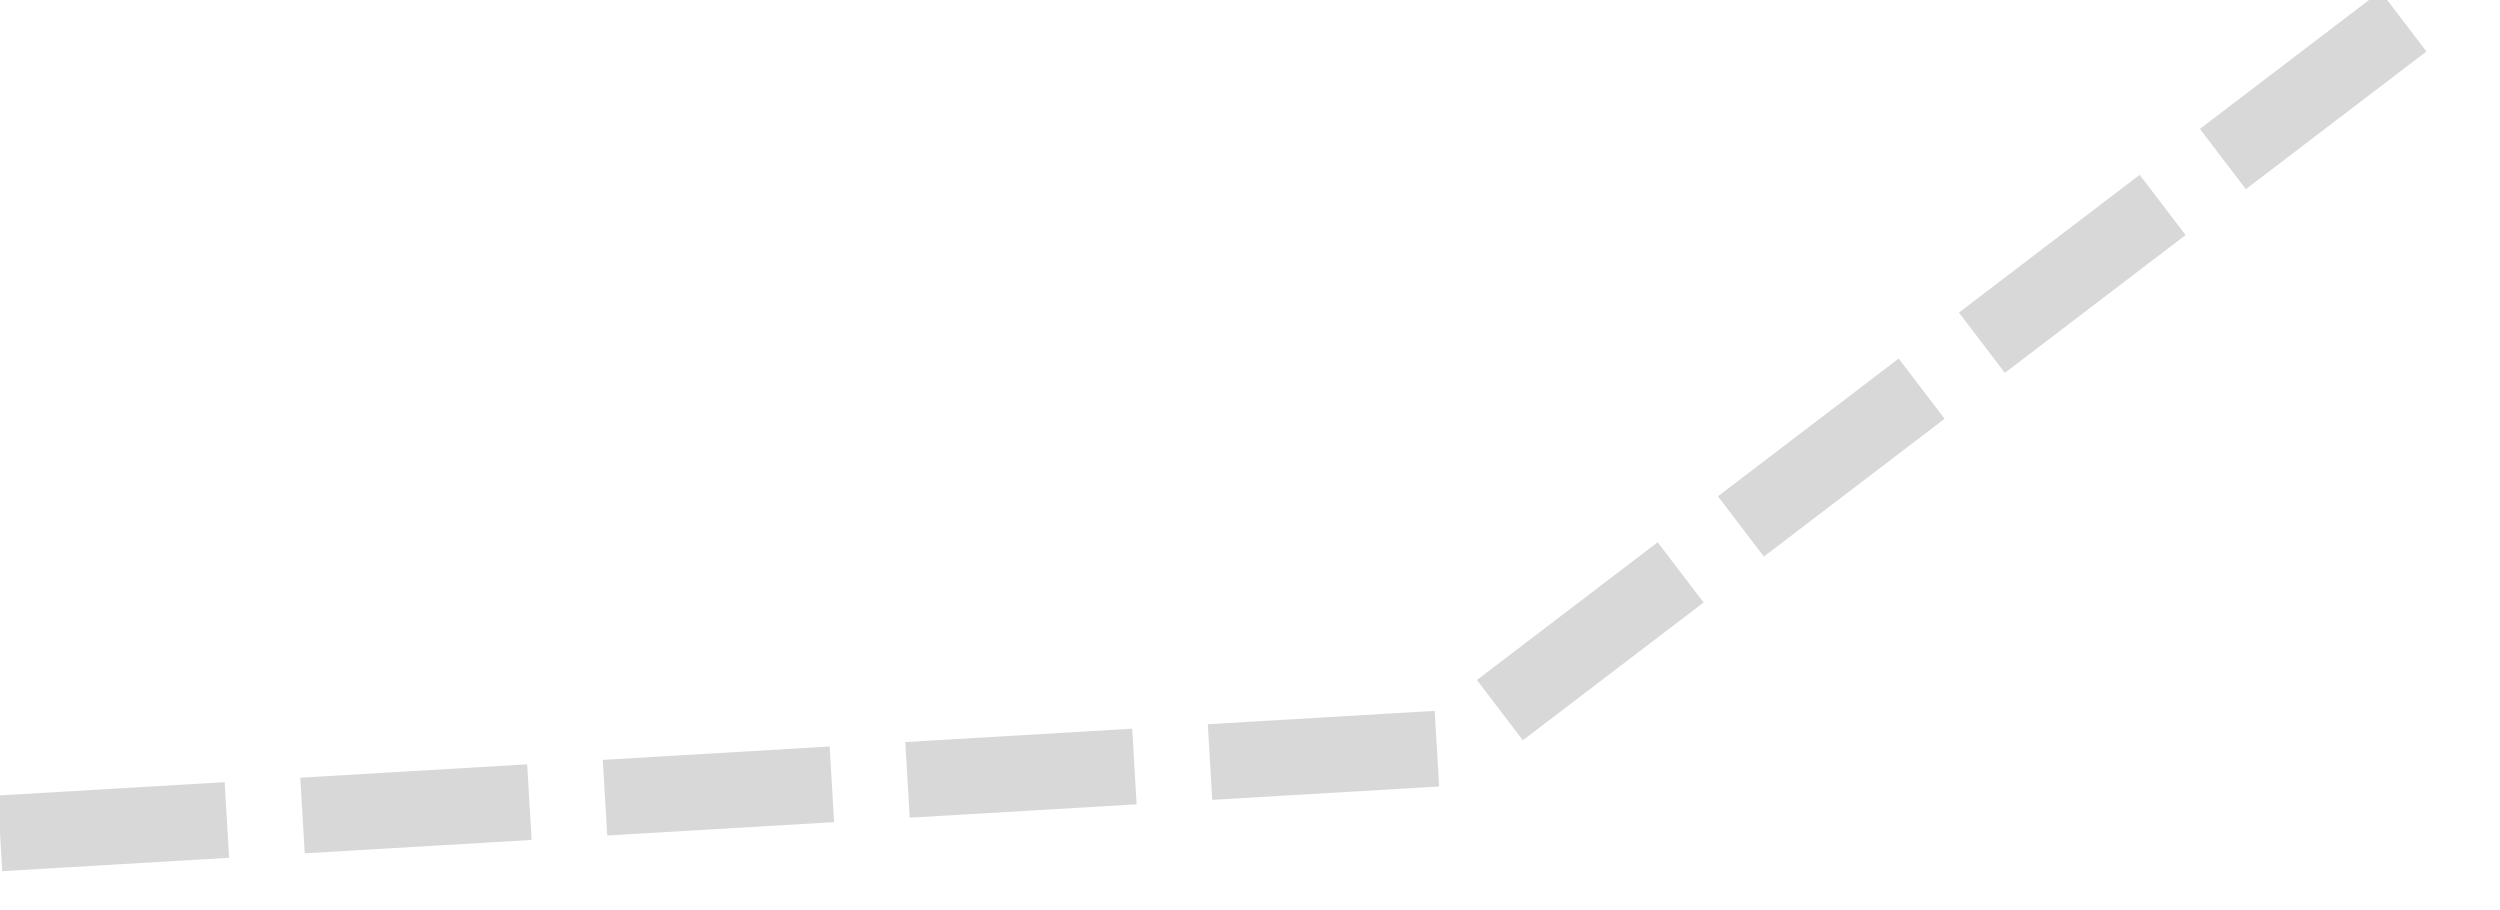
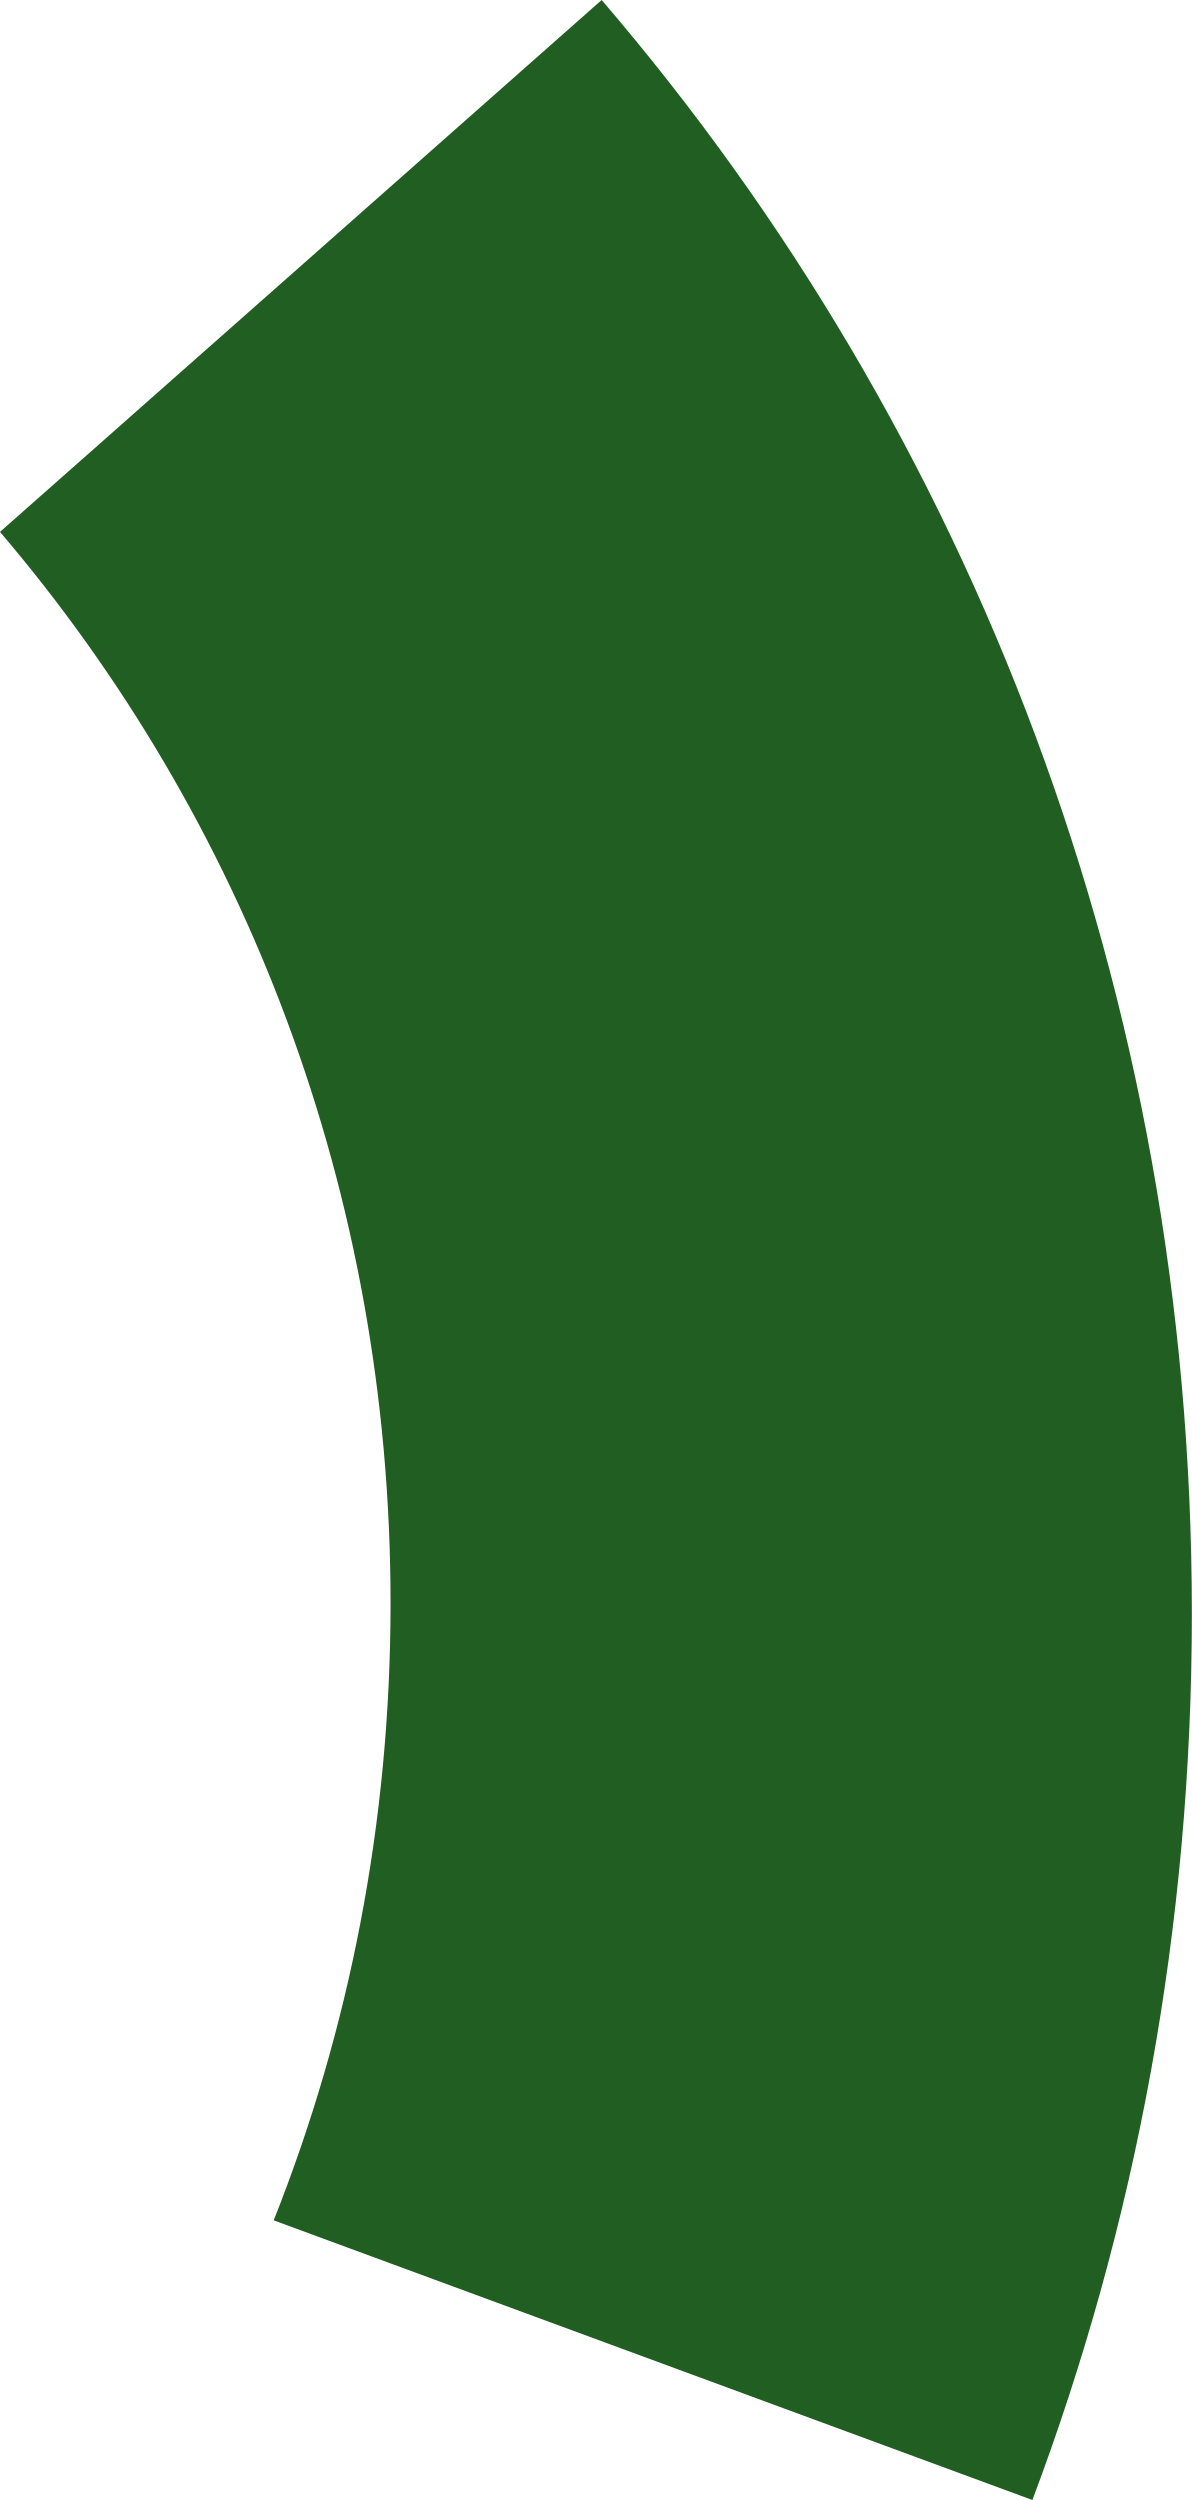
- <svg xmlns="http://www.w3.org/2000/svg" version="1.1" width="33px" height="12px">
-   <g transform="matrix(1 0 0 1 -198 -3567 )">
-     <path d="M 0 11  L 19.145 9.872  L 31.726 0.282  " stroke-width="1" stroke-dasharray="3,1" stroke="#d8d8d8" fill="none" transform="matrix(1 0 0 1 198 3567 )" />
+ <svg xmlns="http://www.w3.org/2000/svg" version="1.1" width="41px" height="86px">
+   <g transform="matrix(1 0 0 1 -254 -3143 )">
+     <path d="M 35.514 86  L 9.415 76.38  C 12.013 69.845  13.435 62.689  13.435 55.152  C 13.435 40.991  8.417 28.175  0 18.297  L 20.697 0  C 33.407 14.817  41 34.139  41 55.514  C 41 66.304  39.065 76.571  35.514 86  Z " fill-rule="nonzero" fill="#215e22" stroke="none" transform="matrix(1 0 0 1 254 3143 )" />
  </g>
</svg>
